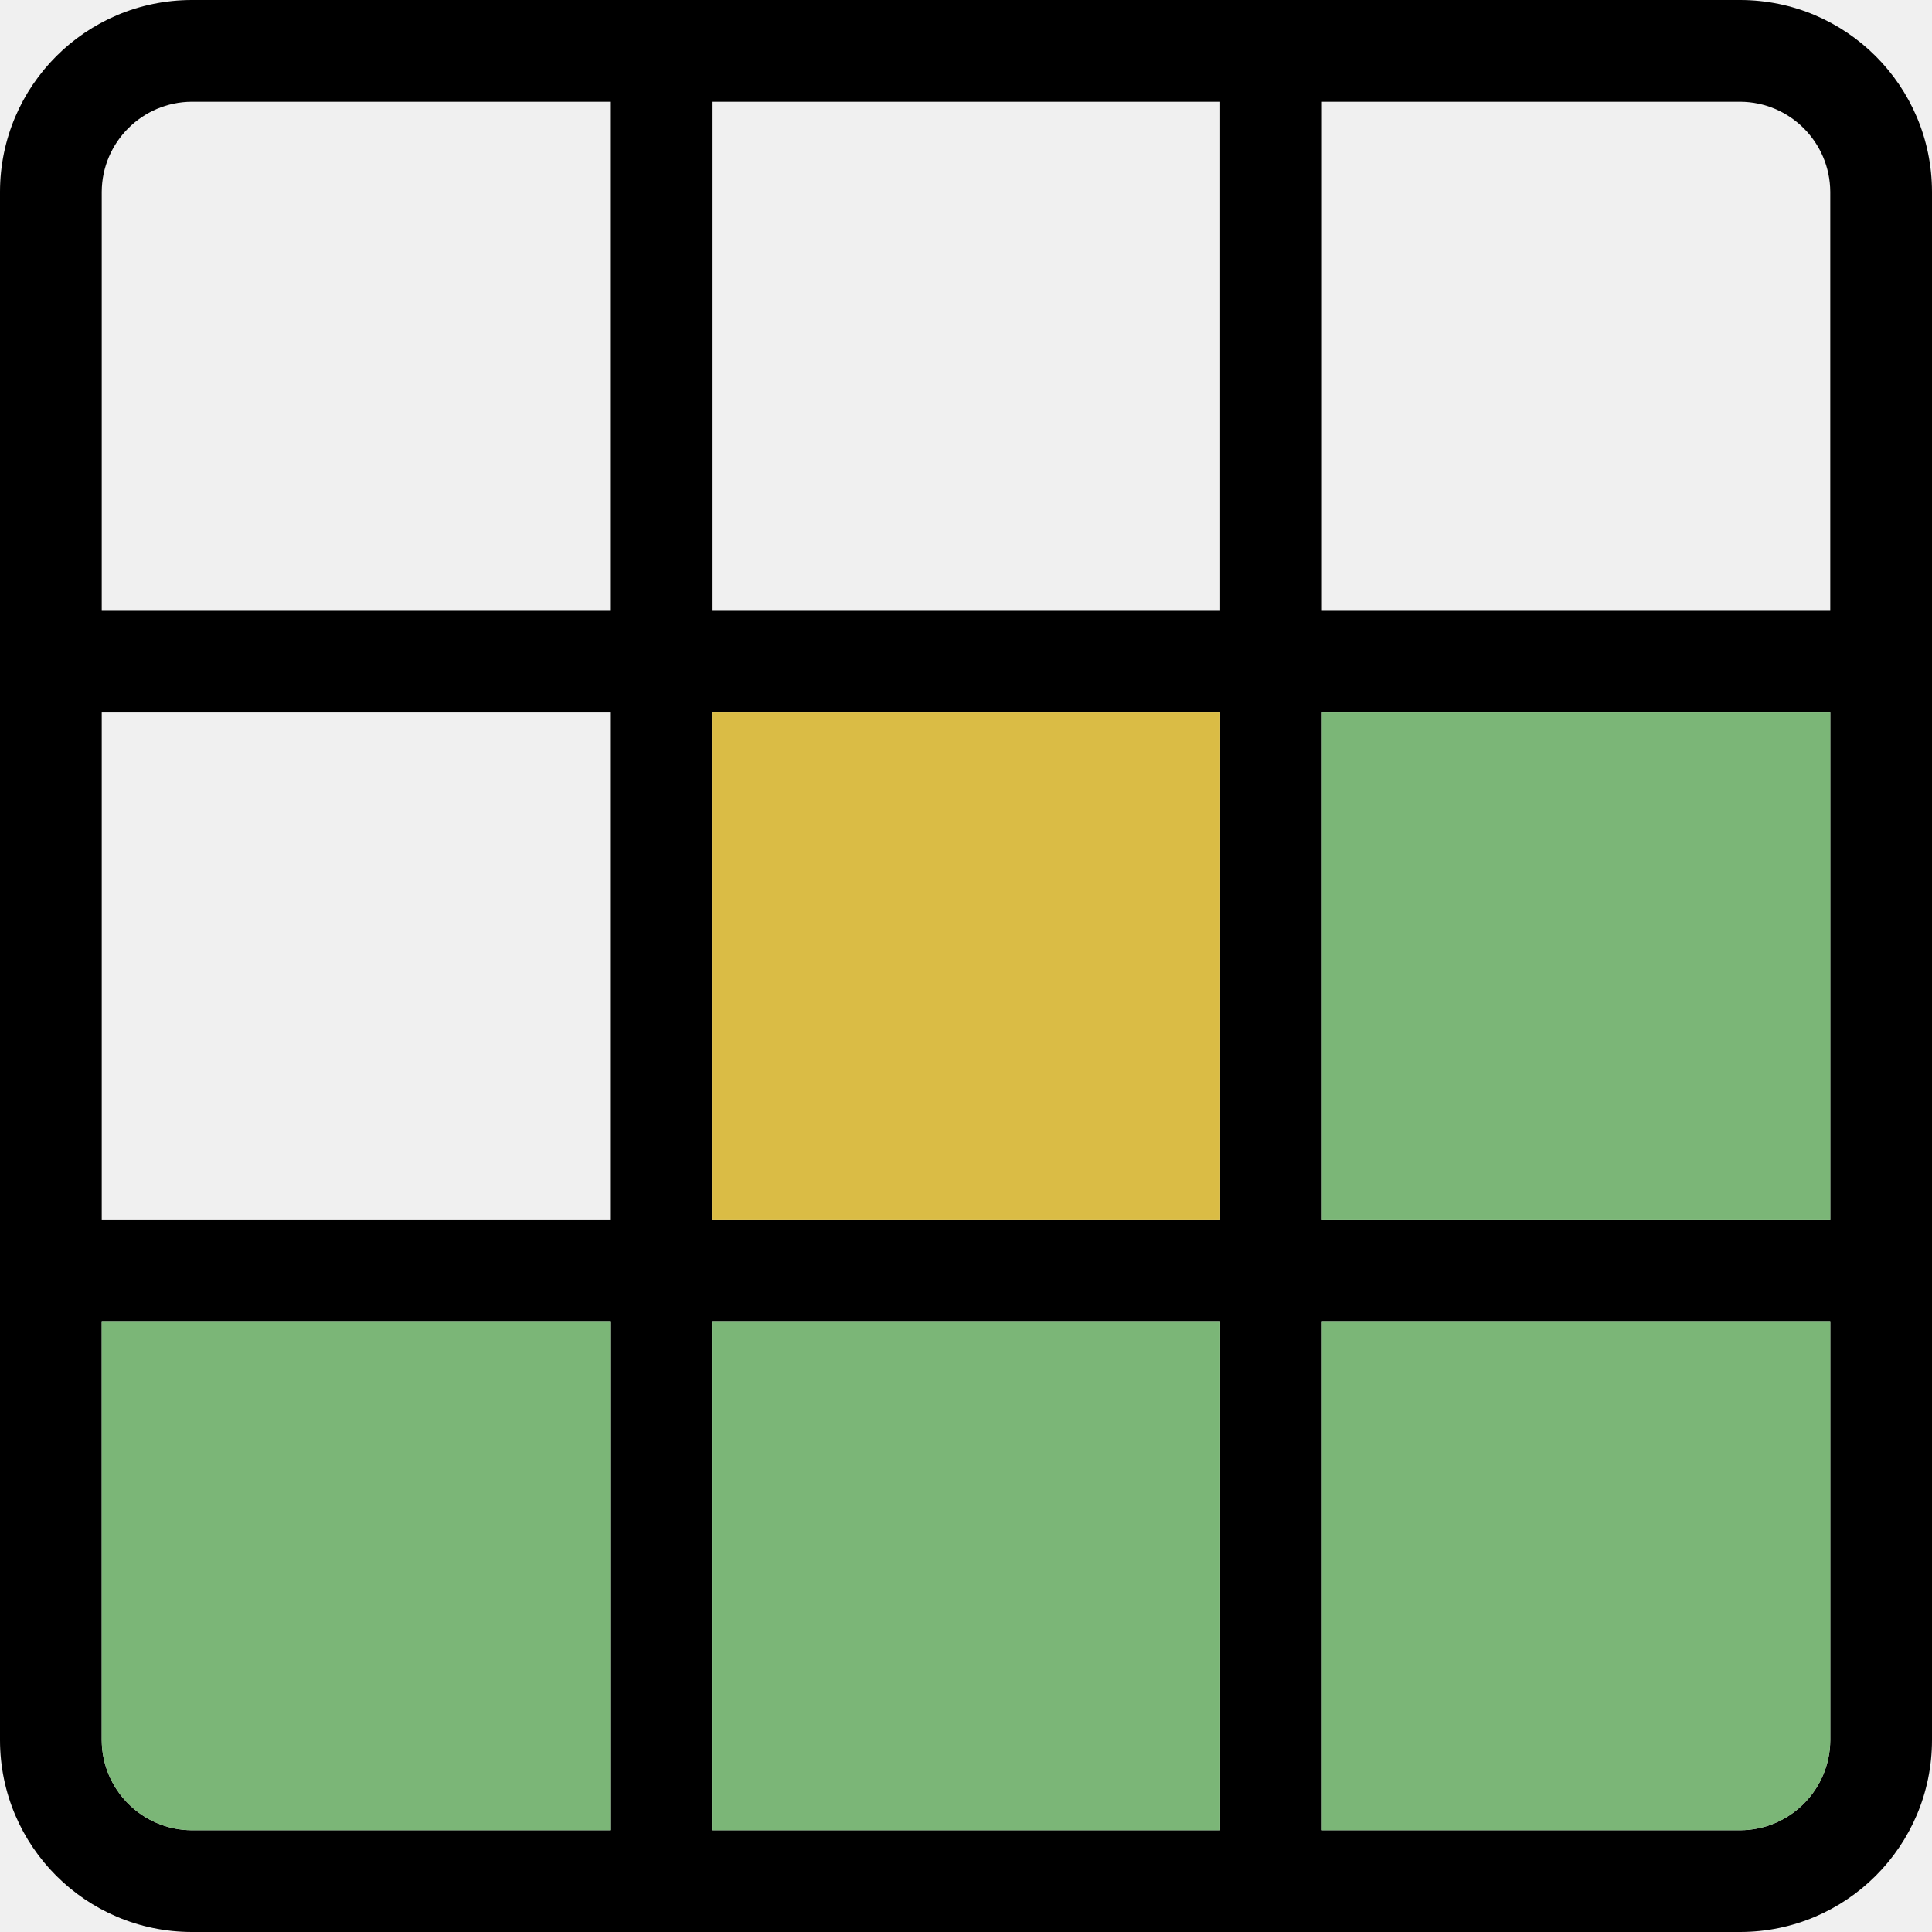
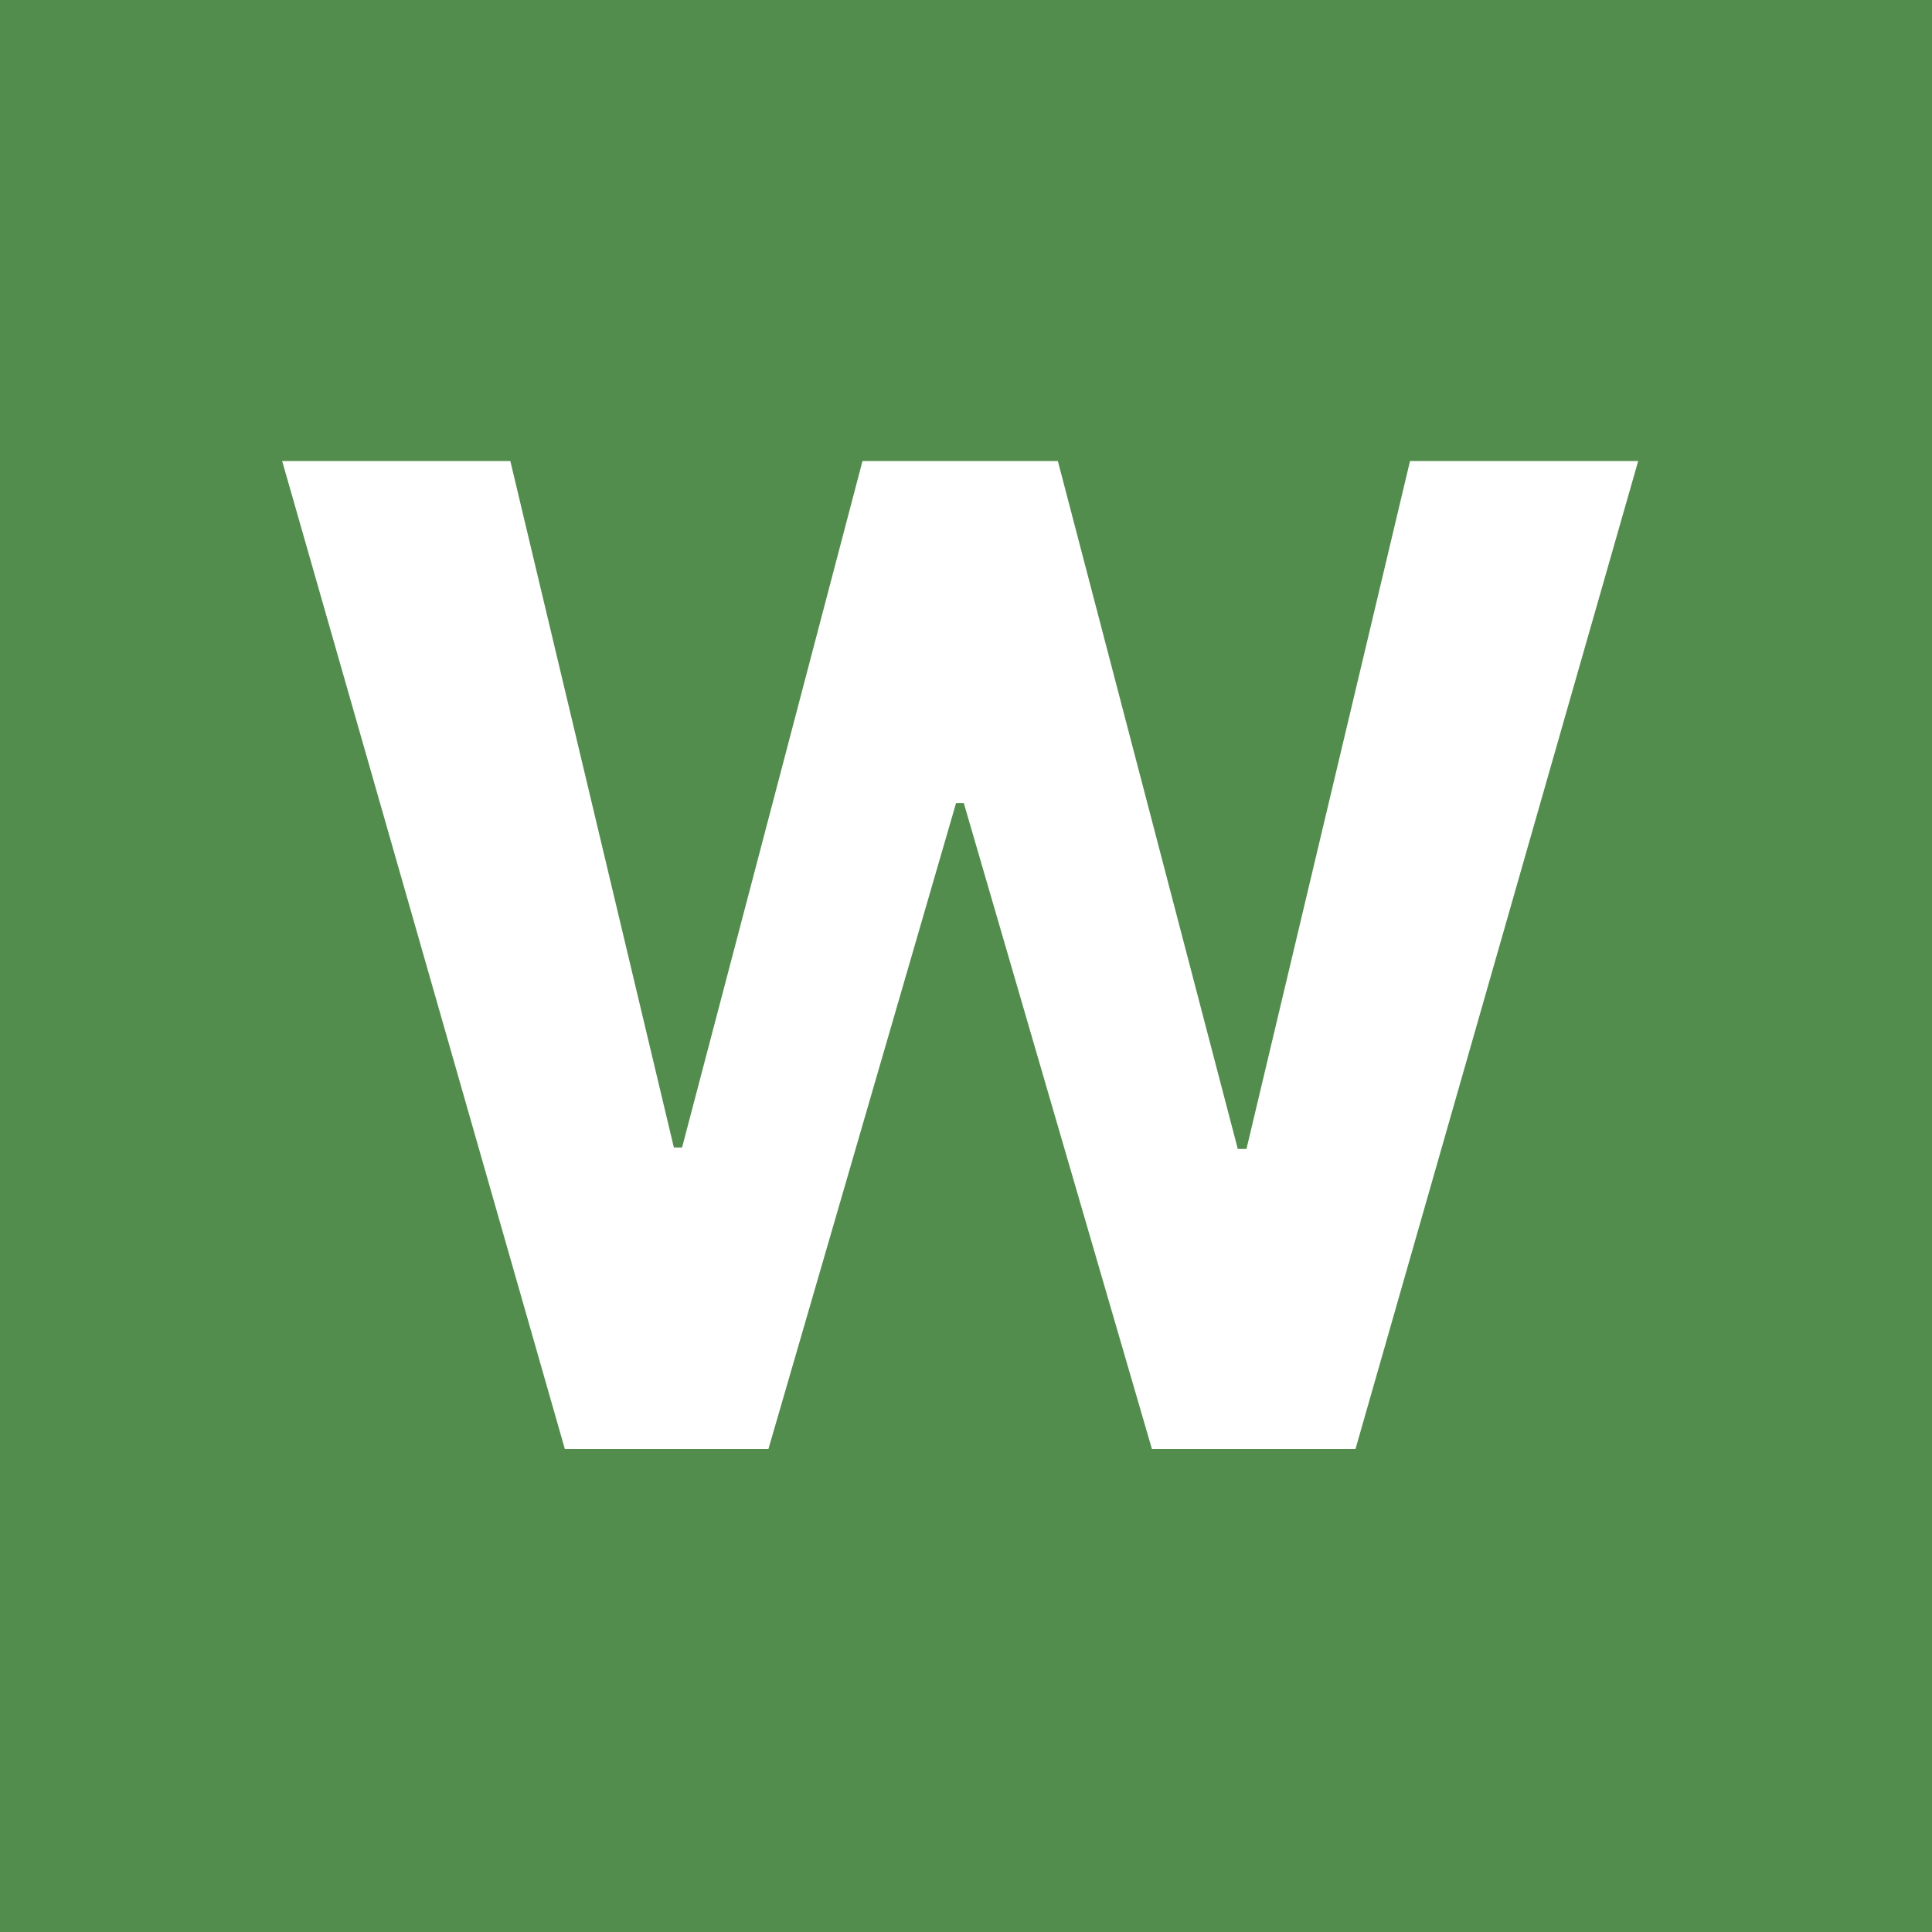
- <svg xmlns="http://www.w3.org/2000/svg" id="Layer_1" data-name="Layer 1" viewBox="0 0 192 192">
-   <defs>
-     <style>.cls-1{fill:#dabc45;}.cls-2{fill:#7bb677;}</style>
-   </defs>
-   <path d="M172.94,0H19.06A19.08,19.08,0,0,0,0,19.06V172.94A19.08,19.08,0,0,0,19.06,192H172.94A19.08,19.08,0,0,0,192,172.94V19.06A19.08,19.08,0,0,0,172.94,0Zm8.95,19.06V60.63H131.37V10.11h41.57A9,9,0,0,1,181.89,19.06ZM70.74,121.26V70.74h50.52v50.52Zm50.52,10.11v50.52H70.74V131.37ZM60.63,121.26H10.11V70.74H60.63ZM70.74,60.63V10.11h50.52V60.63Zm60.63,10.11h50.52v50.52H131.37ZM19.06,10.11H60.63V60.63H10.11V19.06A9,9,0,0,1,19.06,10.11ZM10.11,172.94V131.37H60.63v50.52H19.06A9,9,0,0,1,10.11,172.94Zm162.83,8.95H131.37V131.37h50.52v41.57A9,9,0,0,1,172.94,181.89Z" />
-   <rect class="cls-1" x="70.74" y="70.74" width="50.52" height="50.52" />
-   <rect class="cls-2" x="131.37" y="70.74" width="50.52" height="50.52" />
-   <rect class="cls-2" x="70.74" y="131.37" width="50.52" height="50.52" />
-   <path class="cls-2" d="M10.11,172.94V131.37H60.63v50.52H19.06A9,9,0,0,1,10.11,172.94Z" />
-   <path class="cls-2" d="M172.94,181.89H131.37V131.37h50.52v41.57A9,9,0,0,1,172.94,181.89Z" />
+ <svg xmlns="http://www.w3.org/2000/svg" width="128" height="128" viewBox="0 0 128 128" fill="none">
+   <rect width="128" height="128" fill="#538D4E" />
+   <path d="M37.423 96L18.694 30.546H33.811L44.646 76.025H45.189L57.142 30.546H70.086L82.007 76.121H82.582L93.417 30.546H108.534L89.805 96H76.318L63.854 53.205H63.342L50.91 96H37.423Z" fill="white" />
</svg>
